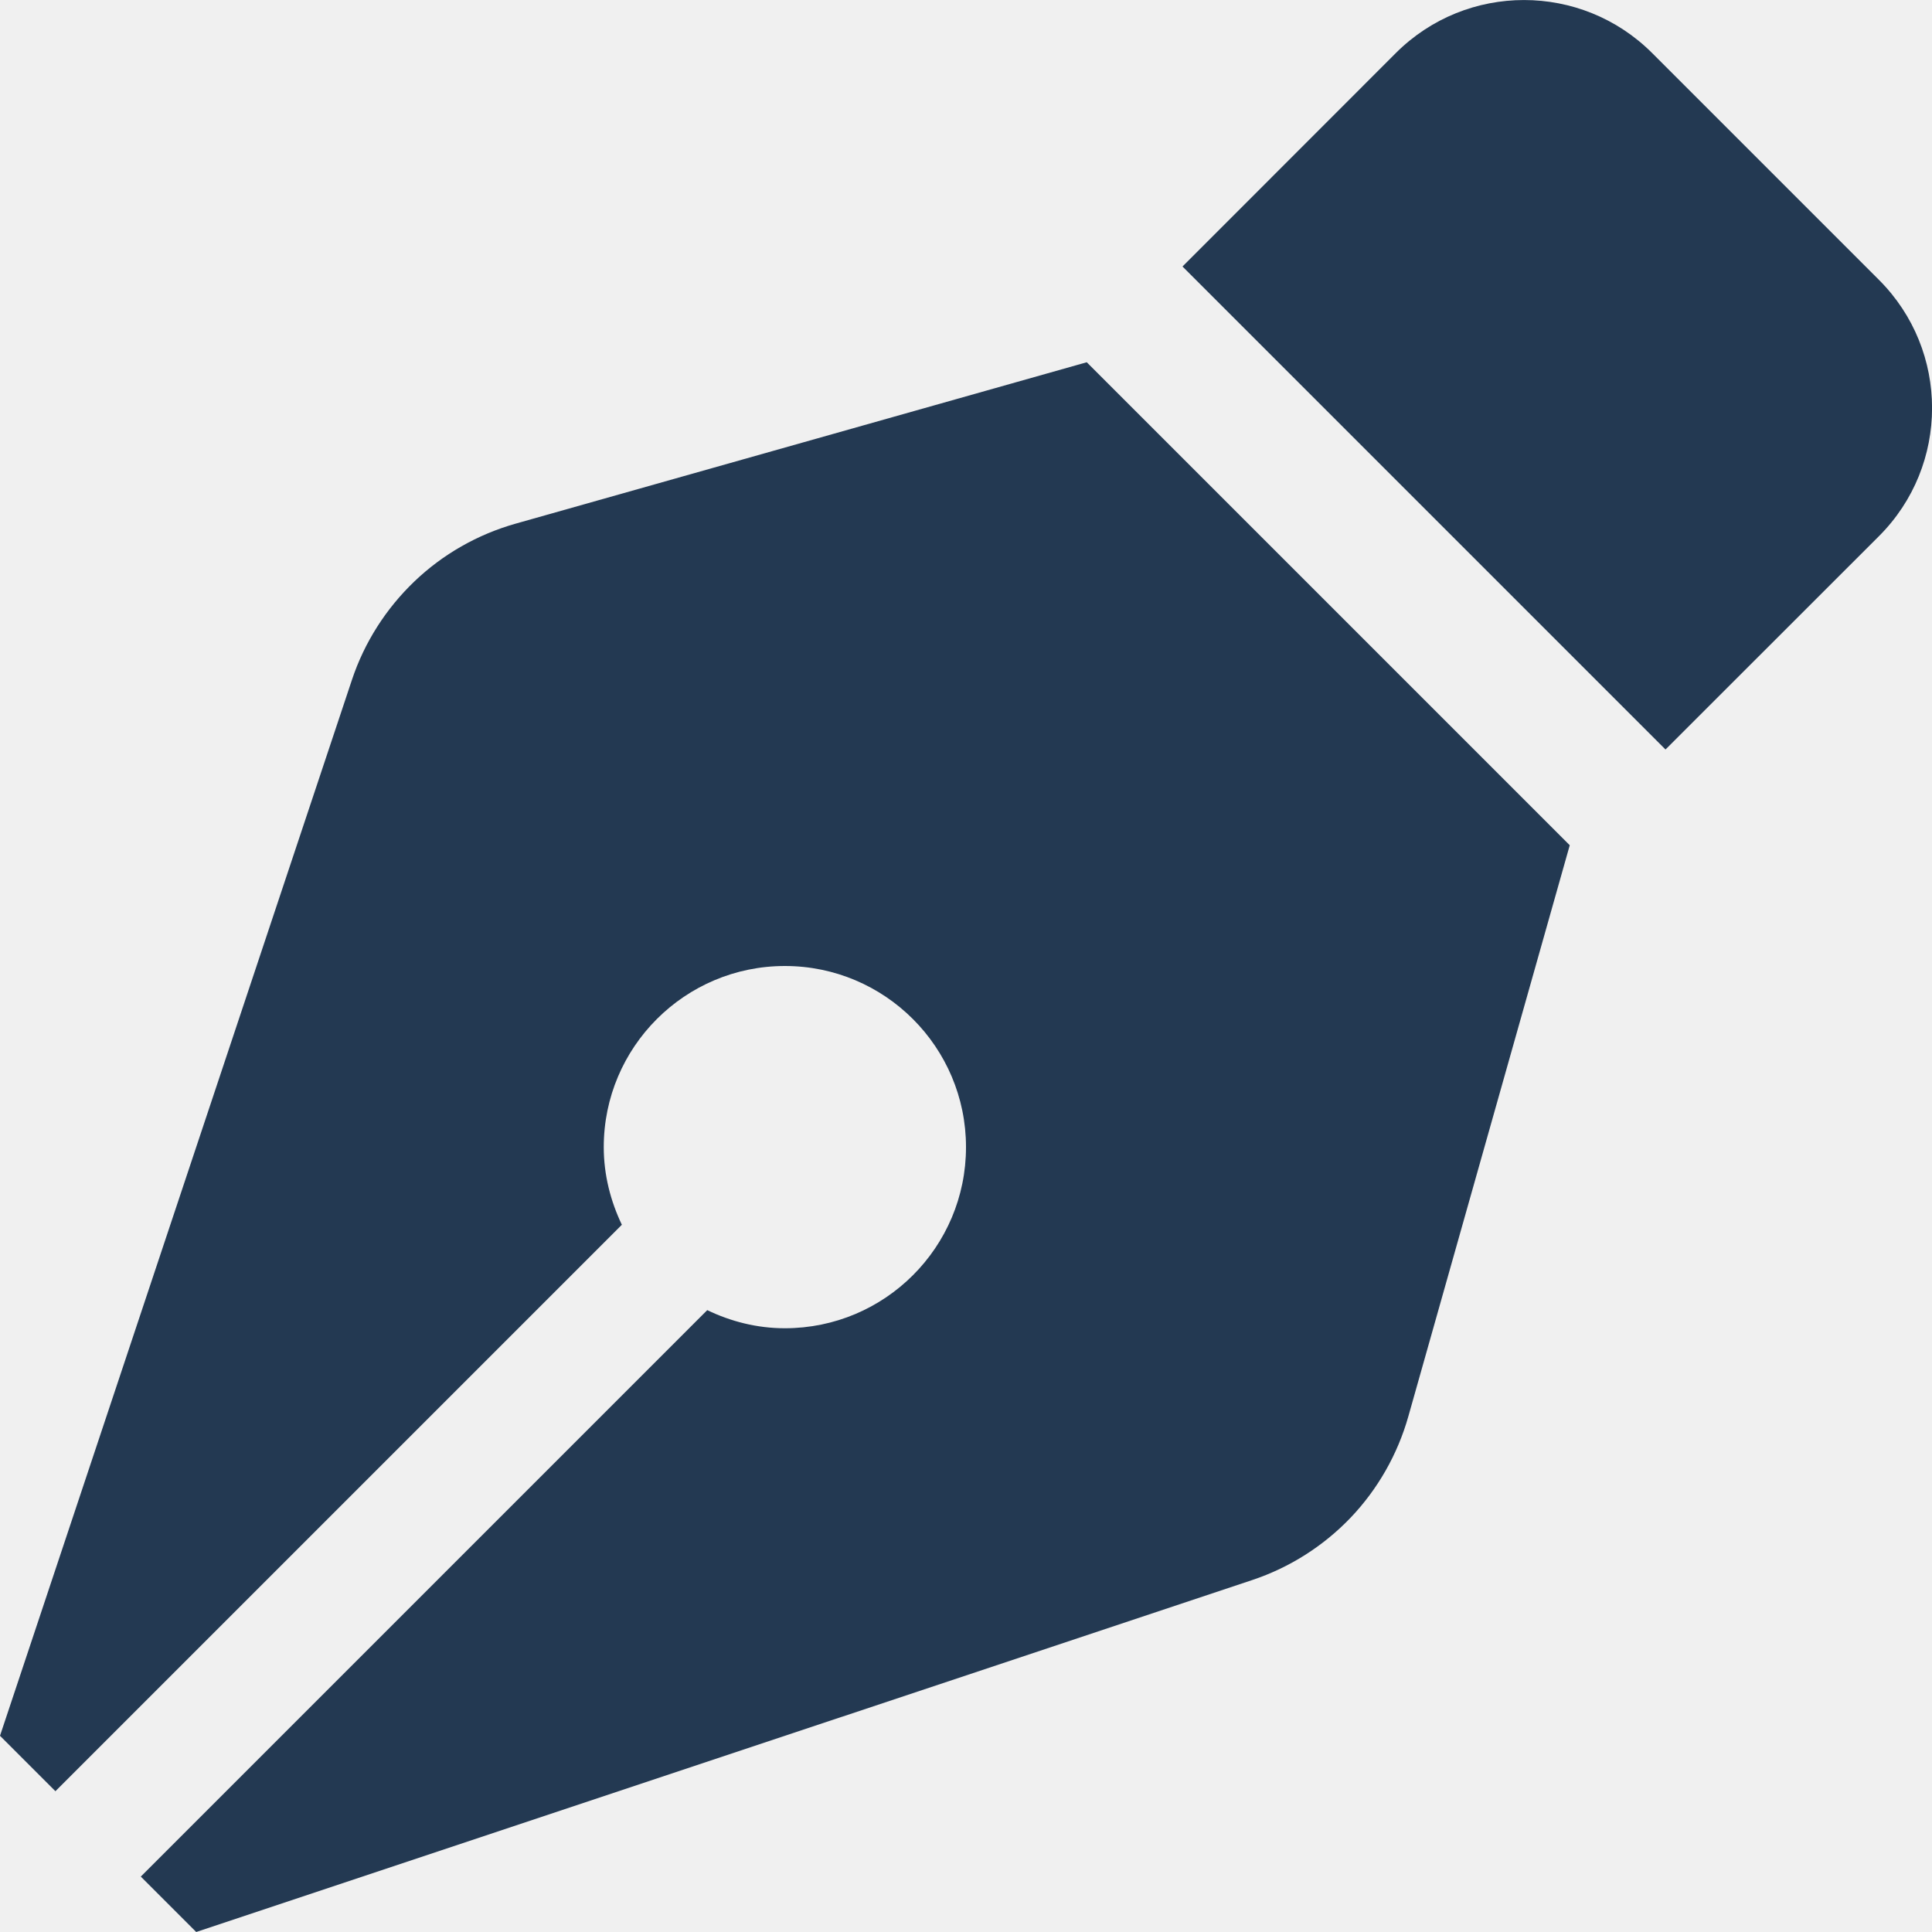
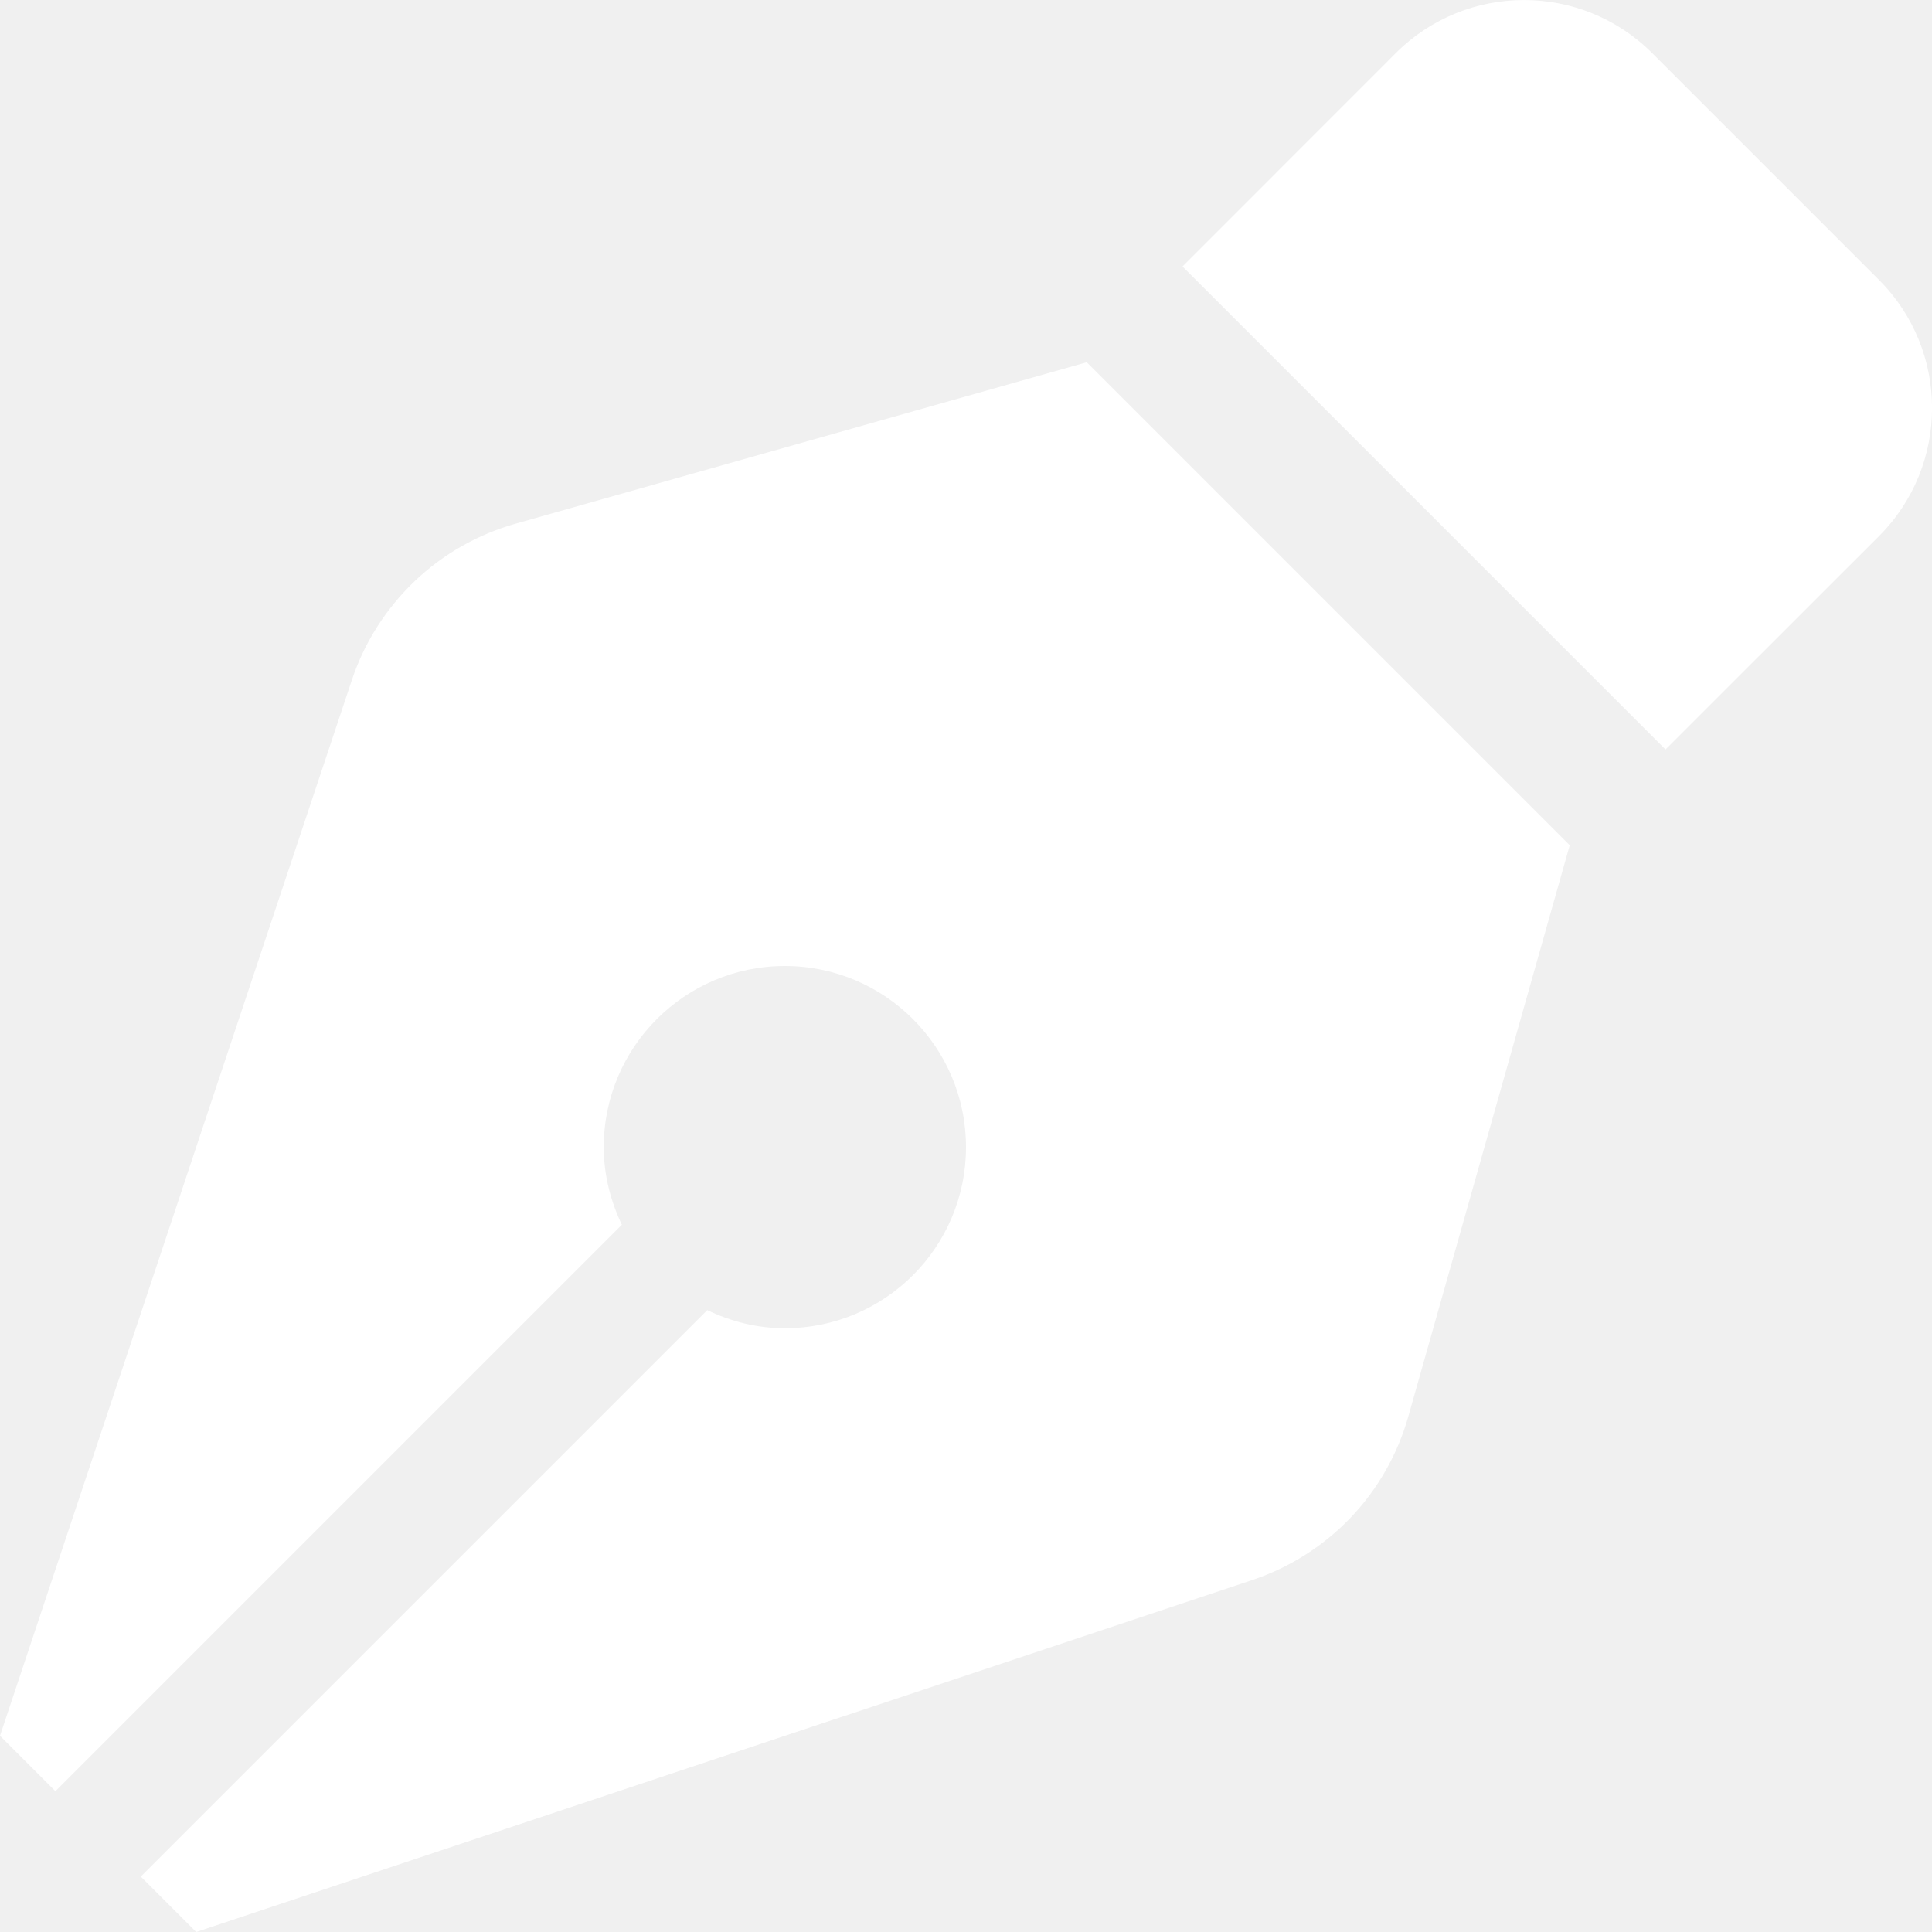
<svg xmlns="http://www.w3.org/2000/svg" width="16" height="16" viewBox="0 0 16 16" fill="none">
  <g clip-path="url(#clip0_9_422)">
-     <path d="M4.269 4.337C3.955 4.426 3.667 4.59 3.432 4.815C3.196 5.041 3.018 5.32 2.915 5.629L0 14.375L0.459 14.834L5.15 10.143C5.057 9.948 5 9.731 5 9.5C5 8.672 5.672 8 6.5 8C7.328 8 8 8.672 8 9.5C8 10.329 7.328 11 6.5 11C6.269 11 6.053 10.944 5.857 10.85L1.166 15.541L1.625 16L10.371 13.085C10.68 12.982 10.96 12.804 11.185 12.569C11.41 12.333 11.574 12.045 11.663 11.731L13 7L9 3L4.269 4.337ZM15.561 2.318L13.682 0.439C13.096 -0.146 12.146 -0.146 11.56 0.439L9.793 2.207L13.793 6.207L15.561 4.44C16.147 3.854 16.147 2.904 15.561 2.318Z" fill="#233952" />
+     <path d="M4.269 4.337C3.955 4.426 3.667 4.59 3.432 4.815C3.196 5.041 3.018 5.32 2.915 5.629L0 14.375L0.459 14.834L5.15 10.143C5.057 9.948 5 9.731 5 9.5C5 8.672 5.672 8 6.5 8C7.328 8 8 8.672 8 9.5C8 10.329 7.328 11 6.5 11C6.269 11 6.053 10.944 5.857 10.85L1.166 15.541L1.625 16L10.371 13.085C10.68 12.982 10.96 12.804 11.185 12.569C11.41 12.333 11.574 12.045 11.663 11.731L13 7L9 3L4.269 4.337ZM15.561 2.318L13.682 0.439C13.096 -0.146 12.146 -0.146 11.56 0.439L9.793 2.207L13.793 6.207L15.561 4.44C16.147 3.854 16.147 2.904 15.561 2.318Z" fill="white" />
  </g>
  <defs>
    <clipPath id="clip0_9_422">
-       <rect width="16" height="16" fill="#233952" />
+       <rect width="16" height="16" fill="white" />
    </clipPath>
  </defs>
</svg>
